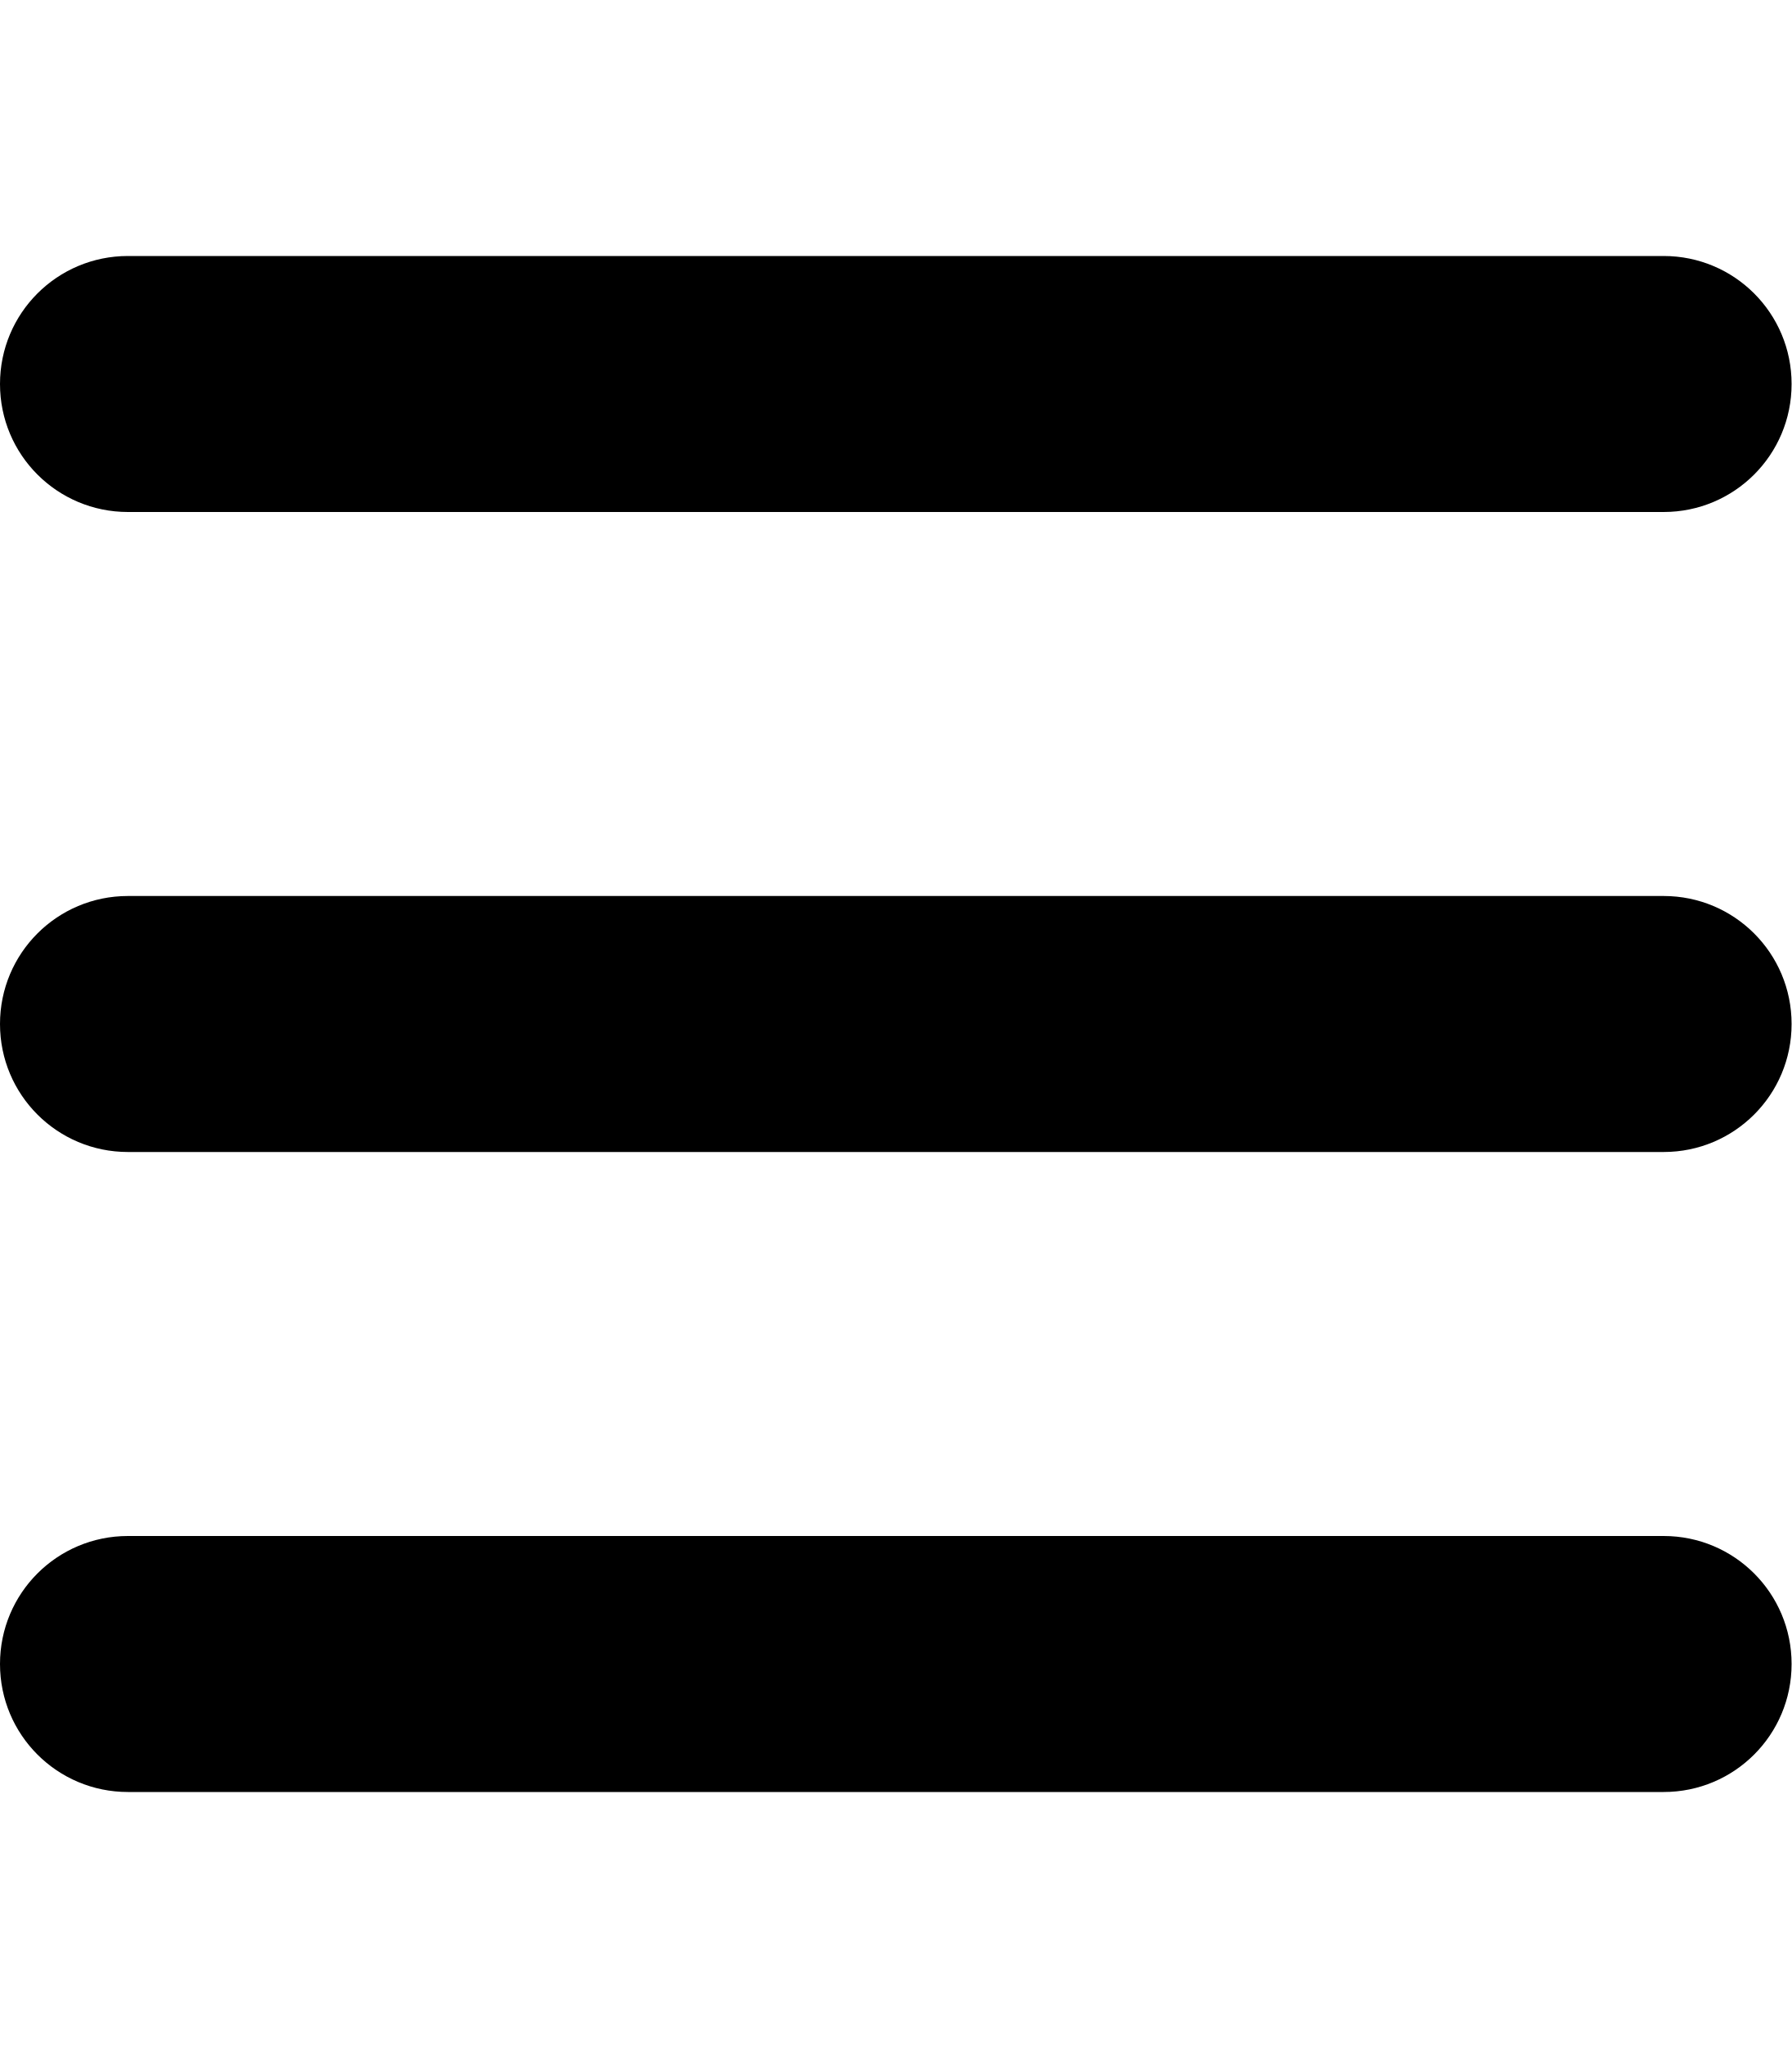
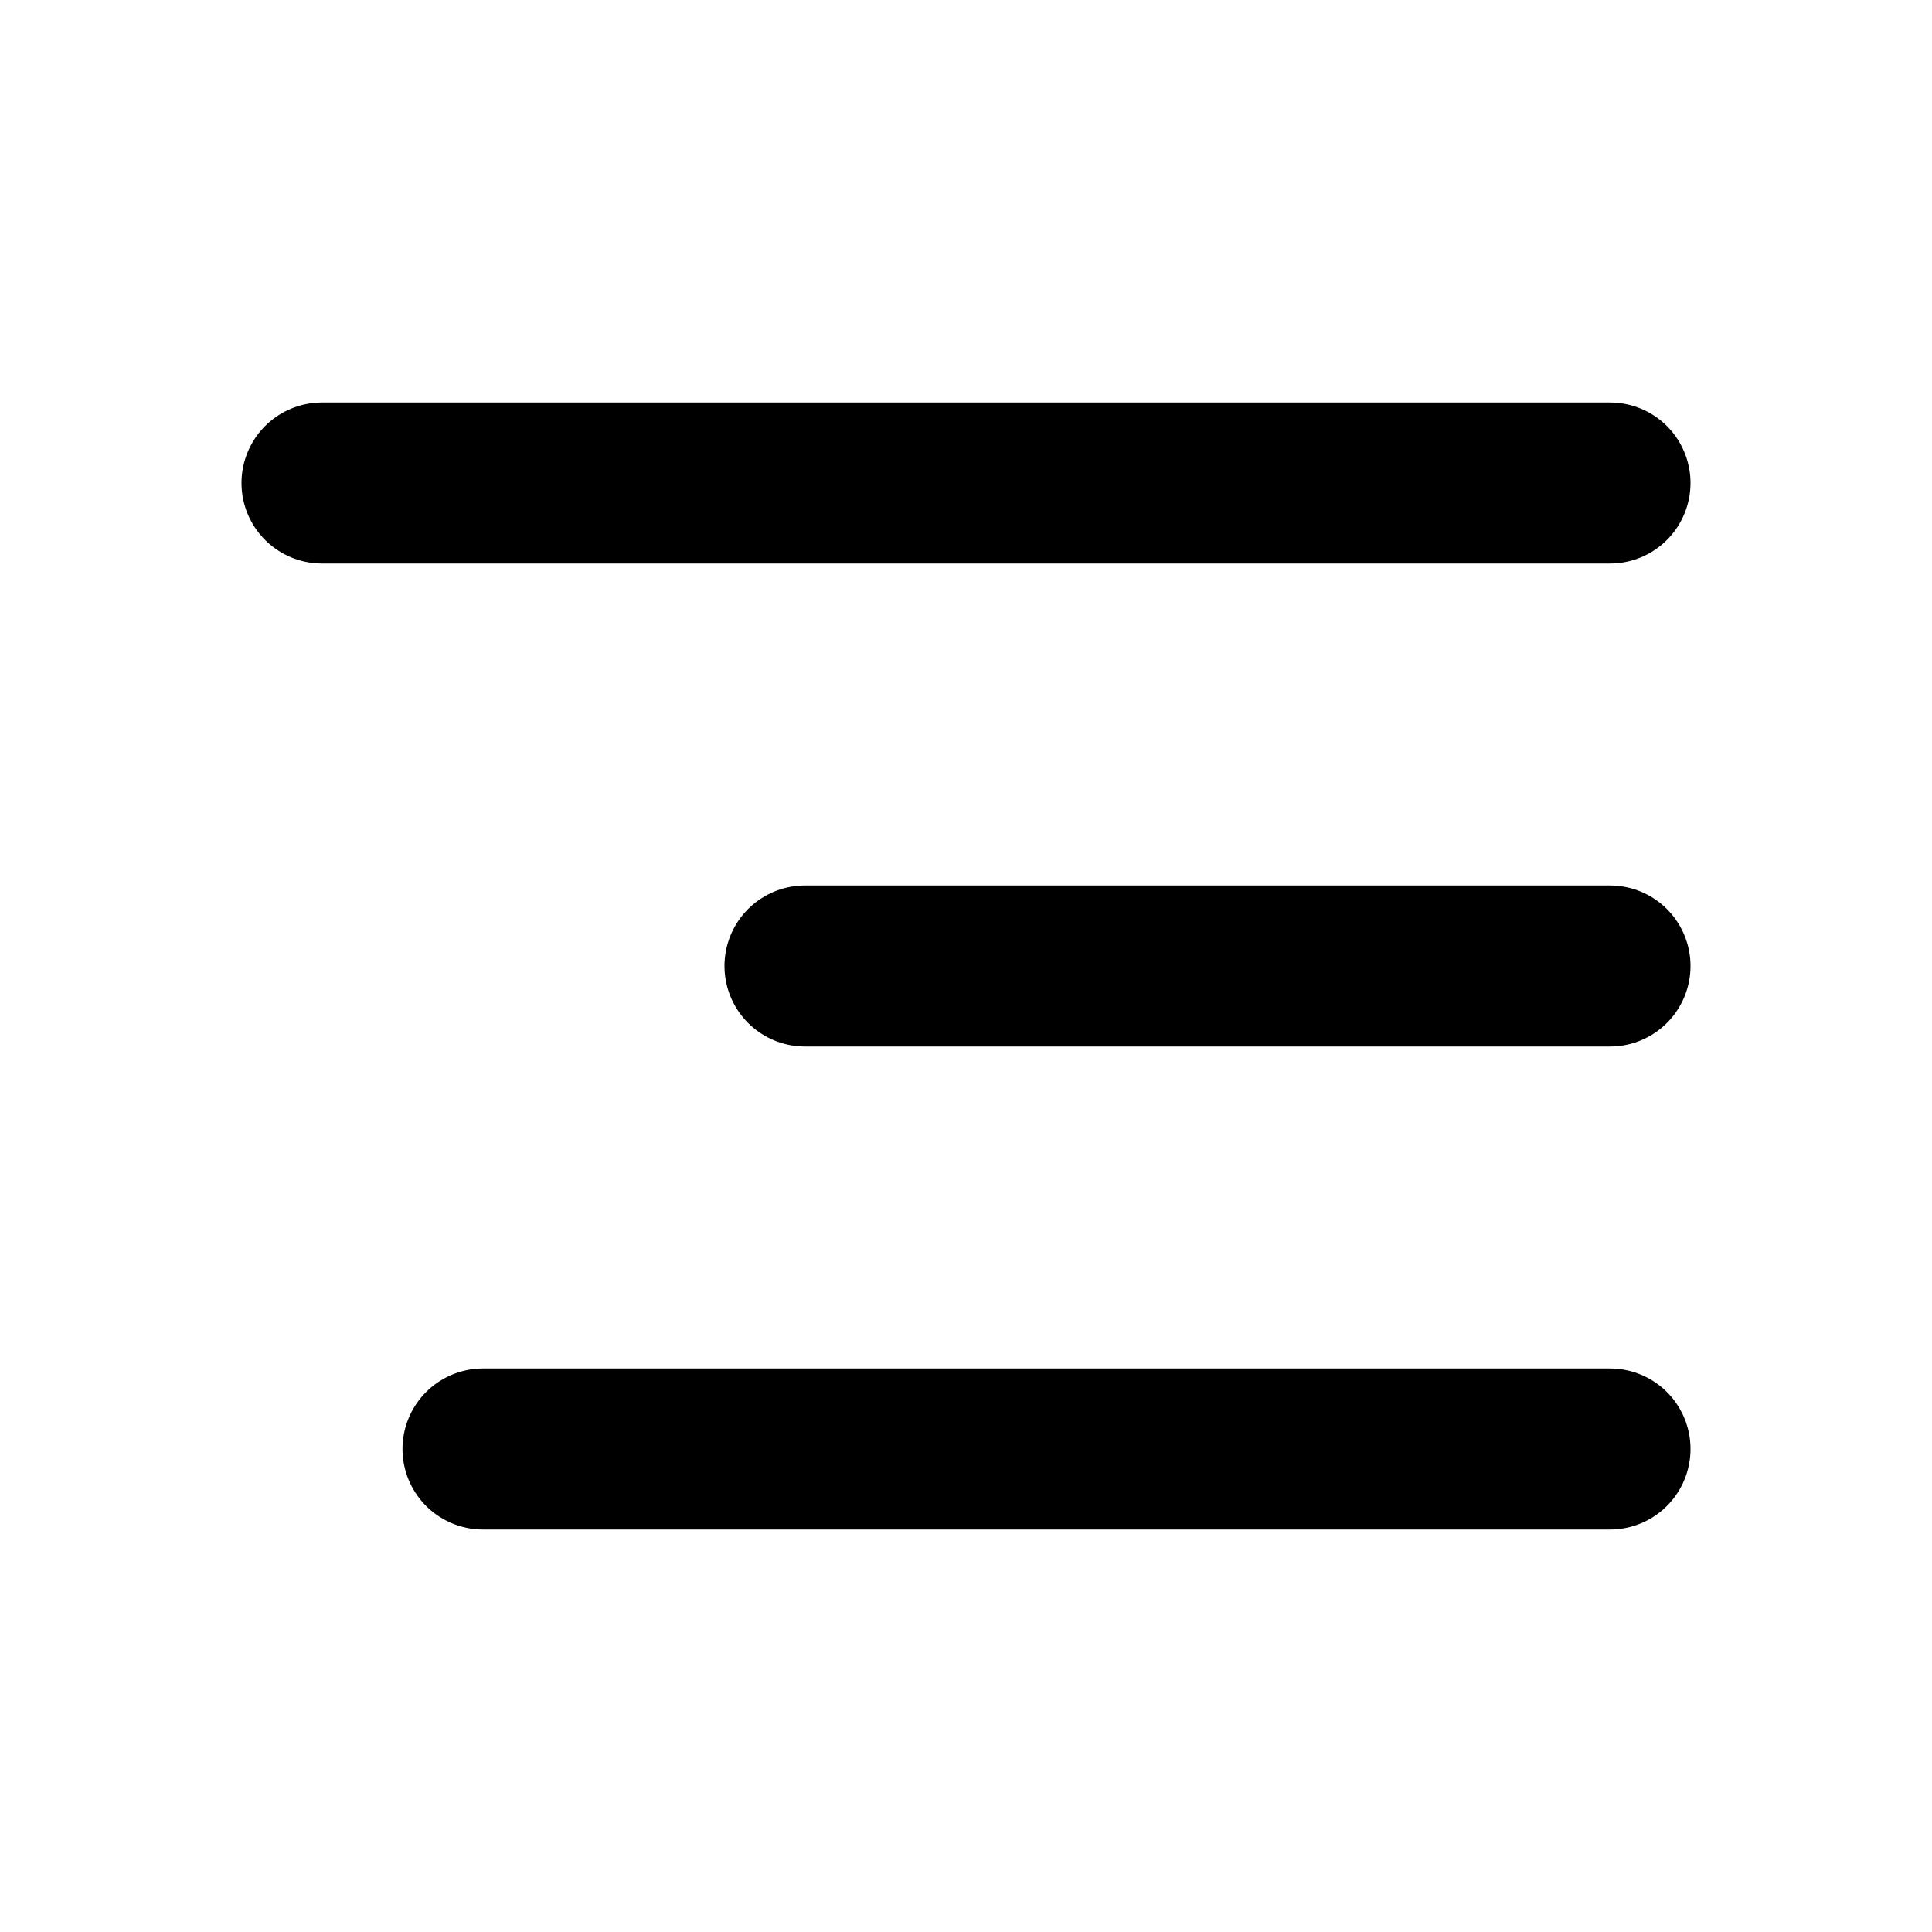
- <svg xmlns="http://www.w3.org/2000/svg" viewBox="0 0 448 512">
-   <path d="M0 96C0 78.3 14.3 64 32 64H416c17.7 0 32 14.3 32 32s-14.3 32-32 32H32C14.3 128 0 113.7 0 96zM0 256c0-17.7 14.3-32 32-32H416c17.7 0 32 14.3 32 32s-14.3 32-32 32H32c-17.7 0-32-14.3-32-32zM448 416c0 17.7-14.3 32-32 32H32c-17.7 0-32-14.3-32-32s14.3-32 32-32H416c17.7 0 32 14.3 32 32z" />
+ <svg xmlns="http://www.w3.org/2000/svg" class="icon icon-tabler icon-tabler-align-right" width="24" height="24" viewBox="0 0 24 24" stroke-width="2" stroke="currentColor" fill="none" stroke-linecap="round" stroke-linejoin="round">
+   <path stroke="none" d="M0 0h24v24H0z" fill="none" />
+   <path d="M4 6l16 0" />
+   <path d="M10 12l10 0" />
+   <path d="M6 18l14 0" />
</svg>
